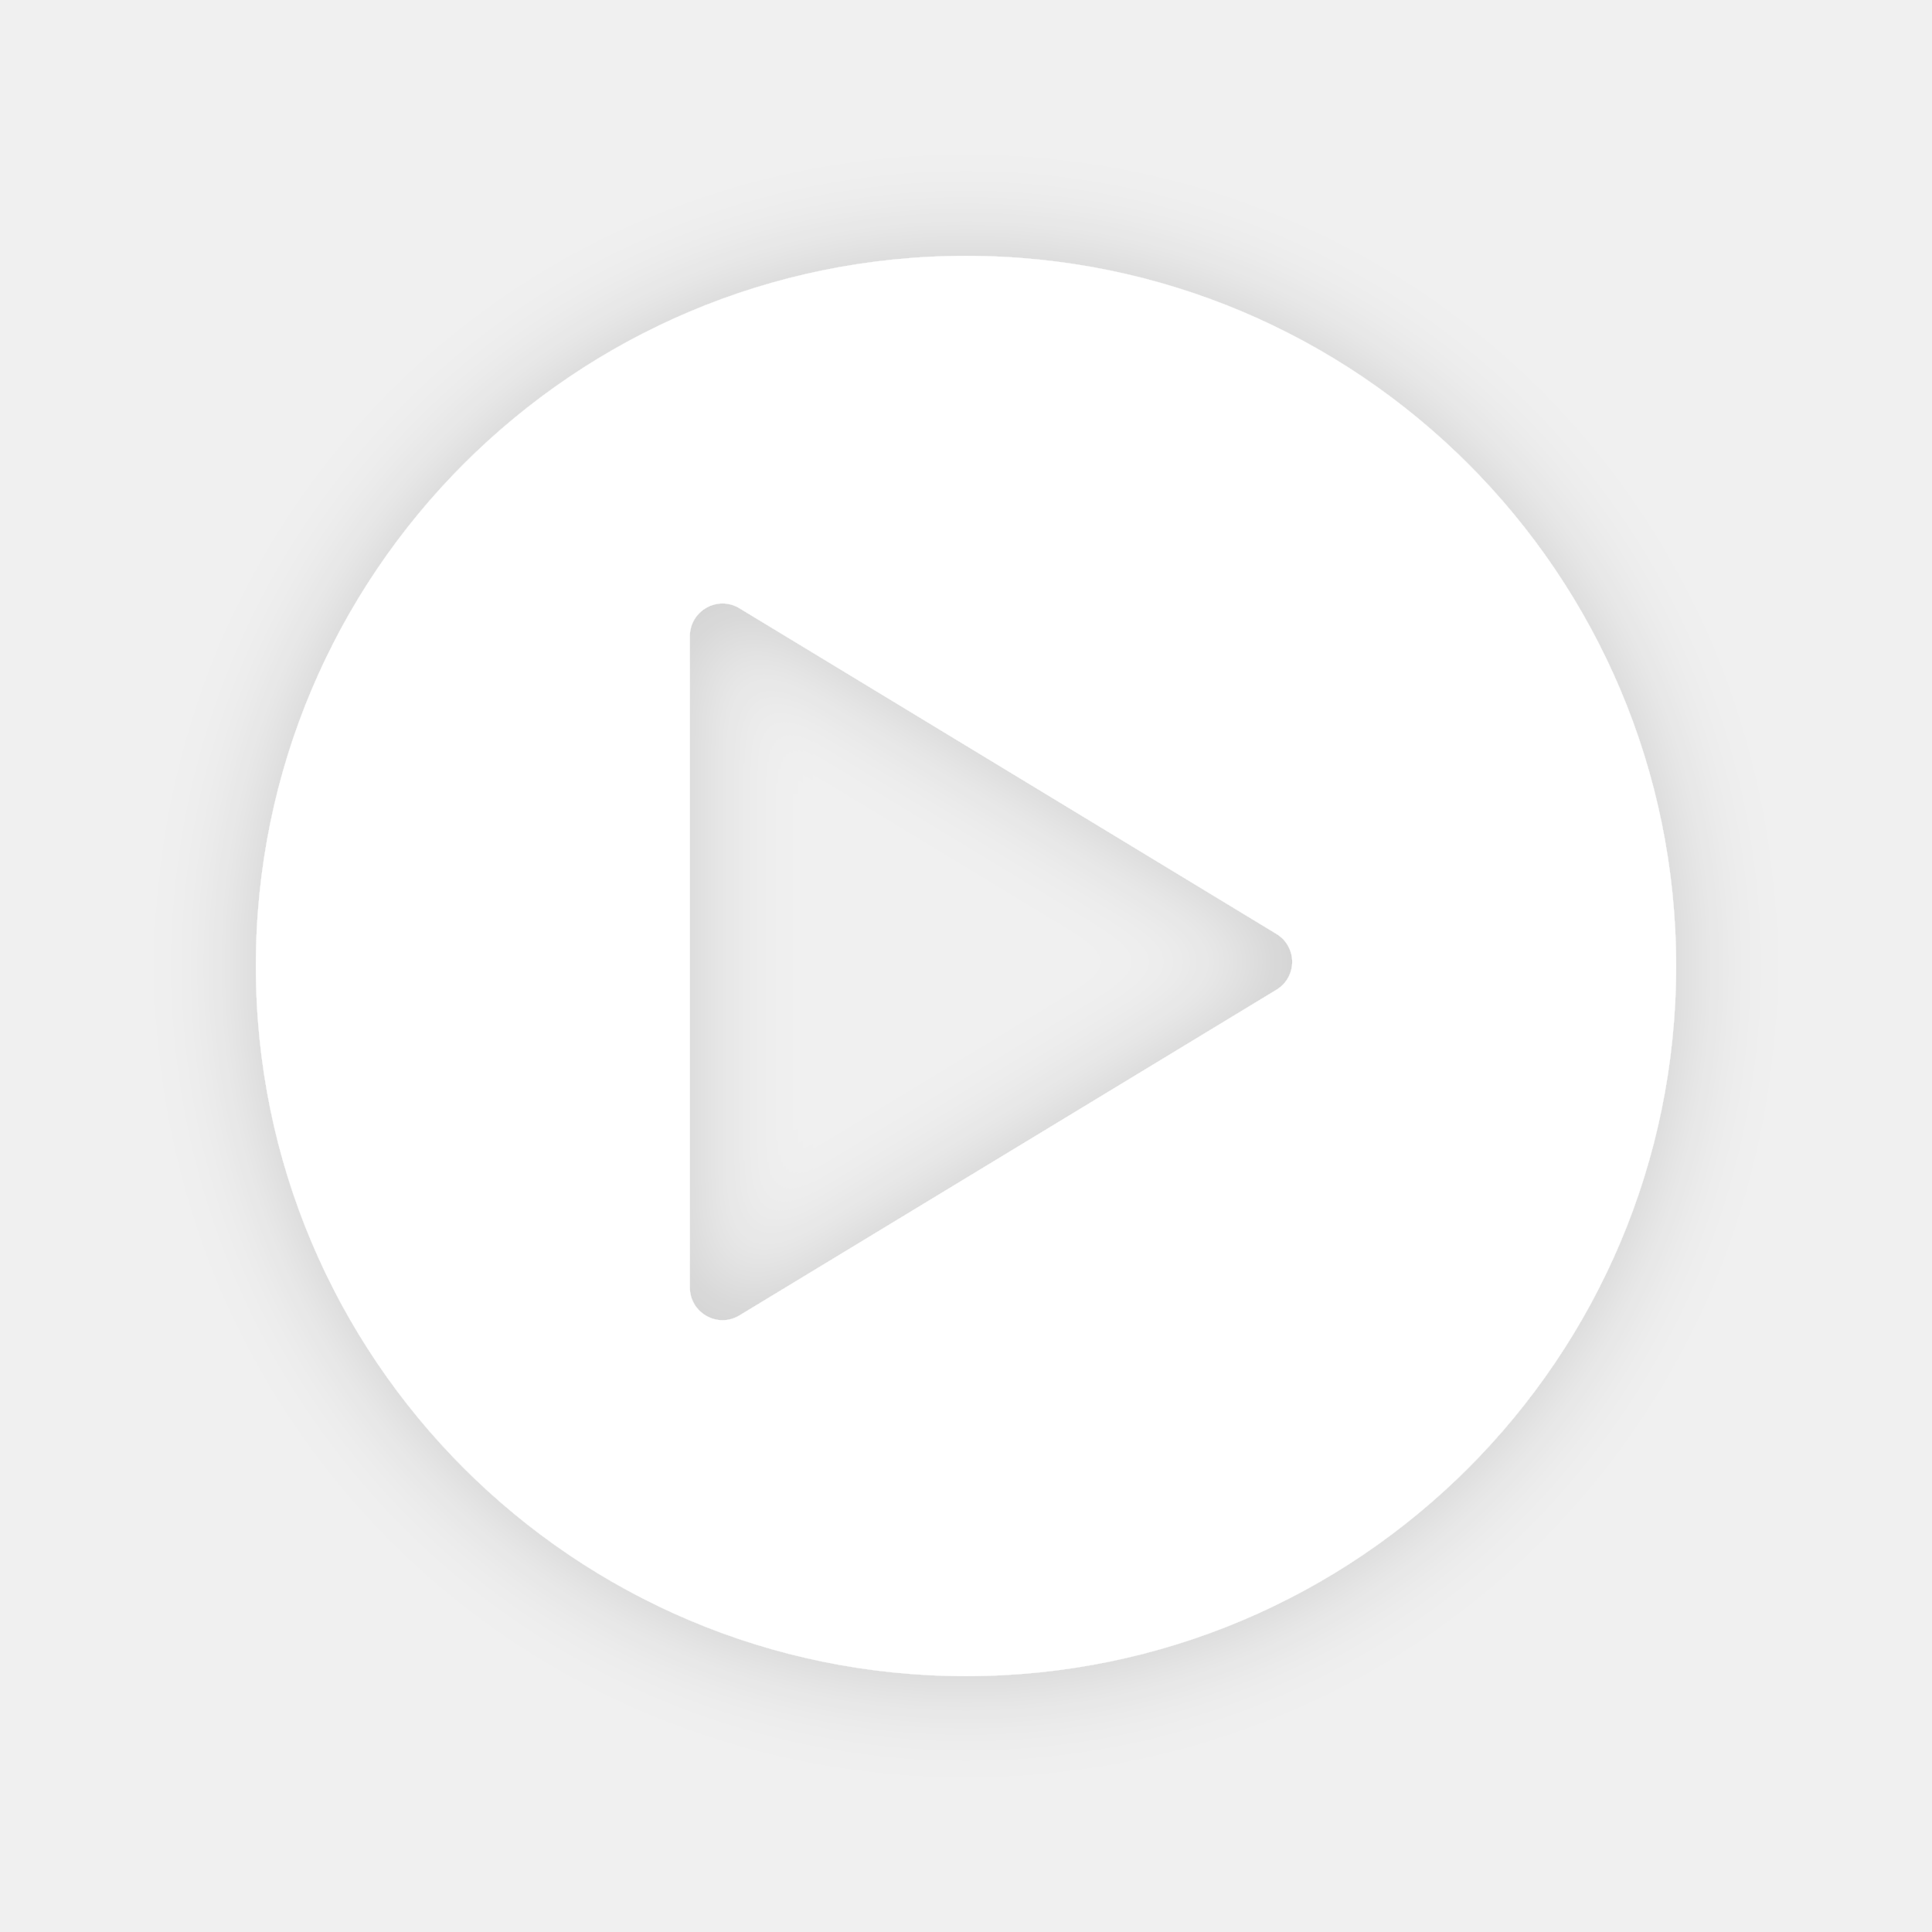
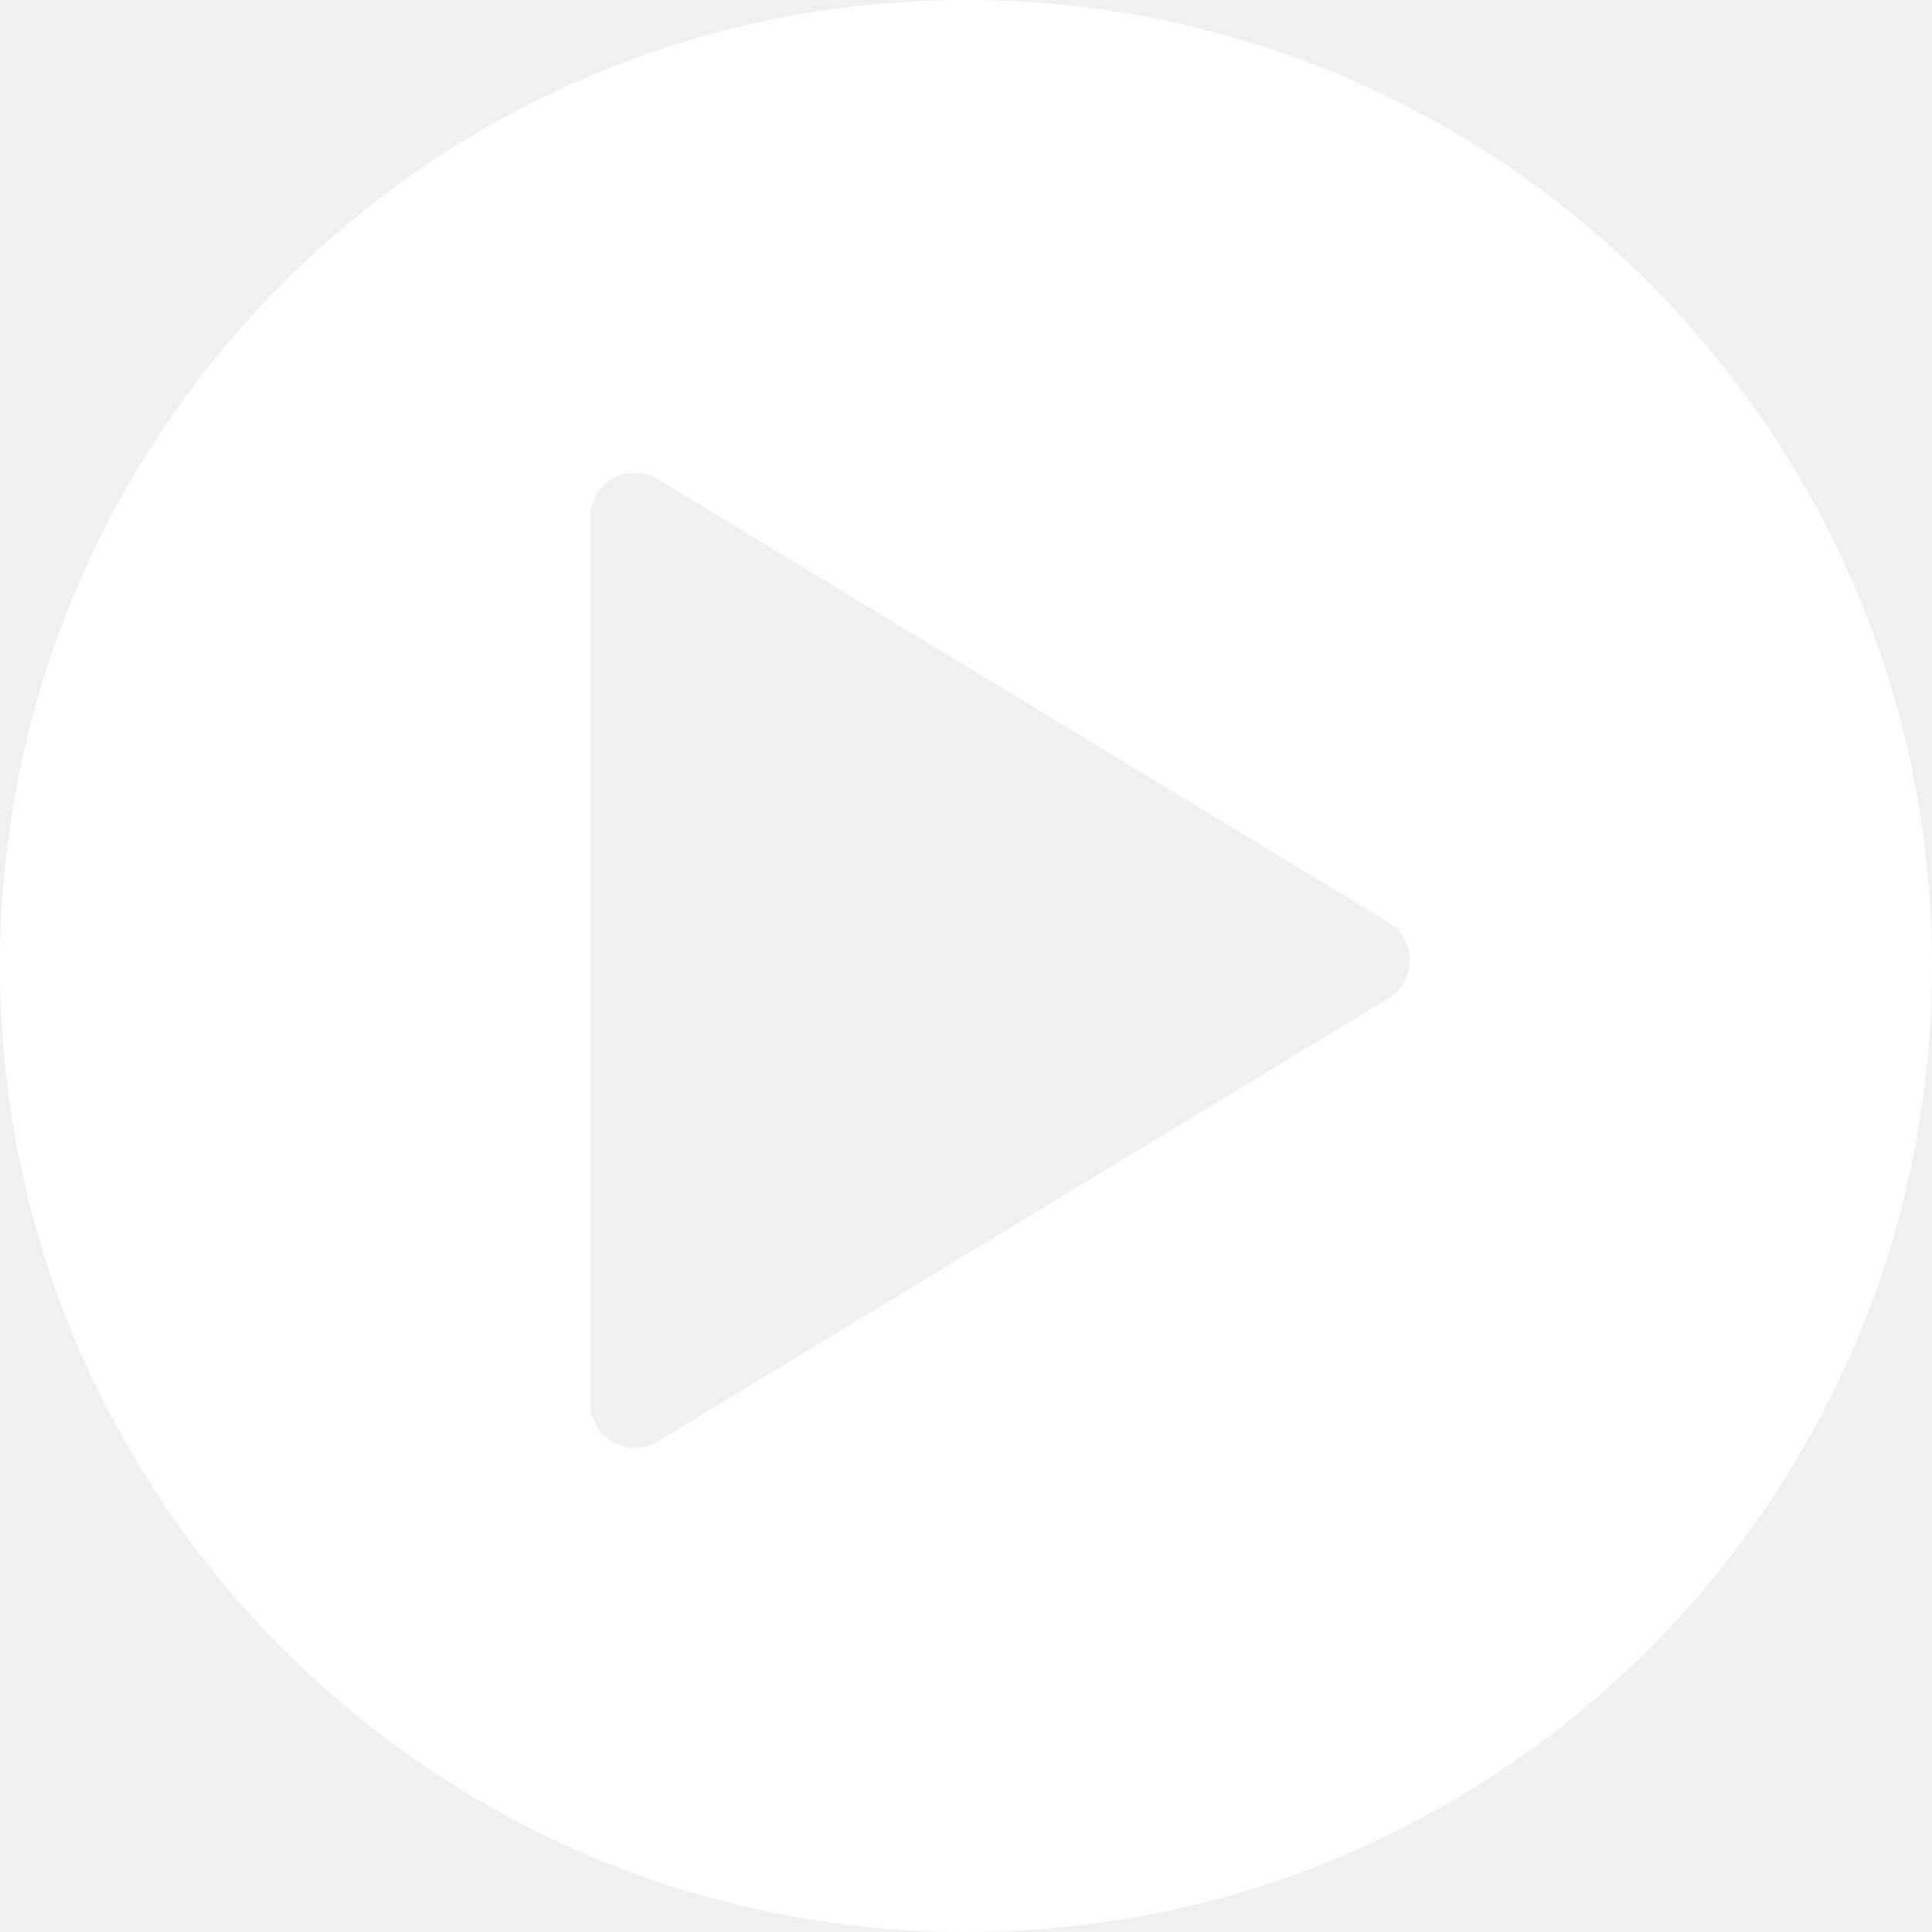
- <svg xmlns="http://www.w3.org/2000/svg" id="a" viewBox="0 0 900 900">
+ <svg xmlns="http://www.w3.org/2000/svg" id="a" viewBox="0 0 900.28 900.28">
  <defs>
-     <style>.d{fill:#fff;}.e{filter:url(#b);}</style>
-     <filter id="b" filterUnits="userSpaceOnUse">
-       <feOffset dx="0" dy="0" />
-       <feGaussianBlur result="c" stdDeviation="24" />
-       <feFlood flood-color="#000" flood-opacity=".16" />
-       <feComposite in2="c" operator="in" />
-       <feComposite in="SourceGraphic" />
-     </filter>
+     <style>.b{fill:#fff;}</style>
  </defs>
-   <g class="e">
-     <path class="d" d="M780.81,450c0,182.7-148.11,330.81-330.81,330.81S119.19,632.7,119.19,450c0-182.7,148.11-330.81,330.81-330.81,182.7,0,330.81,148.11,330.81,330.81Zm-459.46-153.65v303.42c0,11.86,12.97,19.17,23.12,13.02l250.16-151.71c9.77-5.93,9.77-20.11,0-26.03l-250.16-151.71c-10.15-6.15-23.12,1.15-23.12,13.02Z" />
-   </g>
+   <path class="b" d="M900.28,450.14c0,248.61-201.53,450.14-450.14,450.14S0,698.74,0,450.14C0,201.53,201.53,0,450.14,0c248.61,0,450.14,201.53,450.14,450.14ZM275.09,241.07v412.86c0,16.14,17.65,26.08,31.45,17.71l340.4-206.43c13.3-8.06,13.3-27.36,0-35.42L306.54,223.36c-13.8-8.37-31.45,1.57-31.45,17.71Z" />
</svg>
